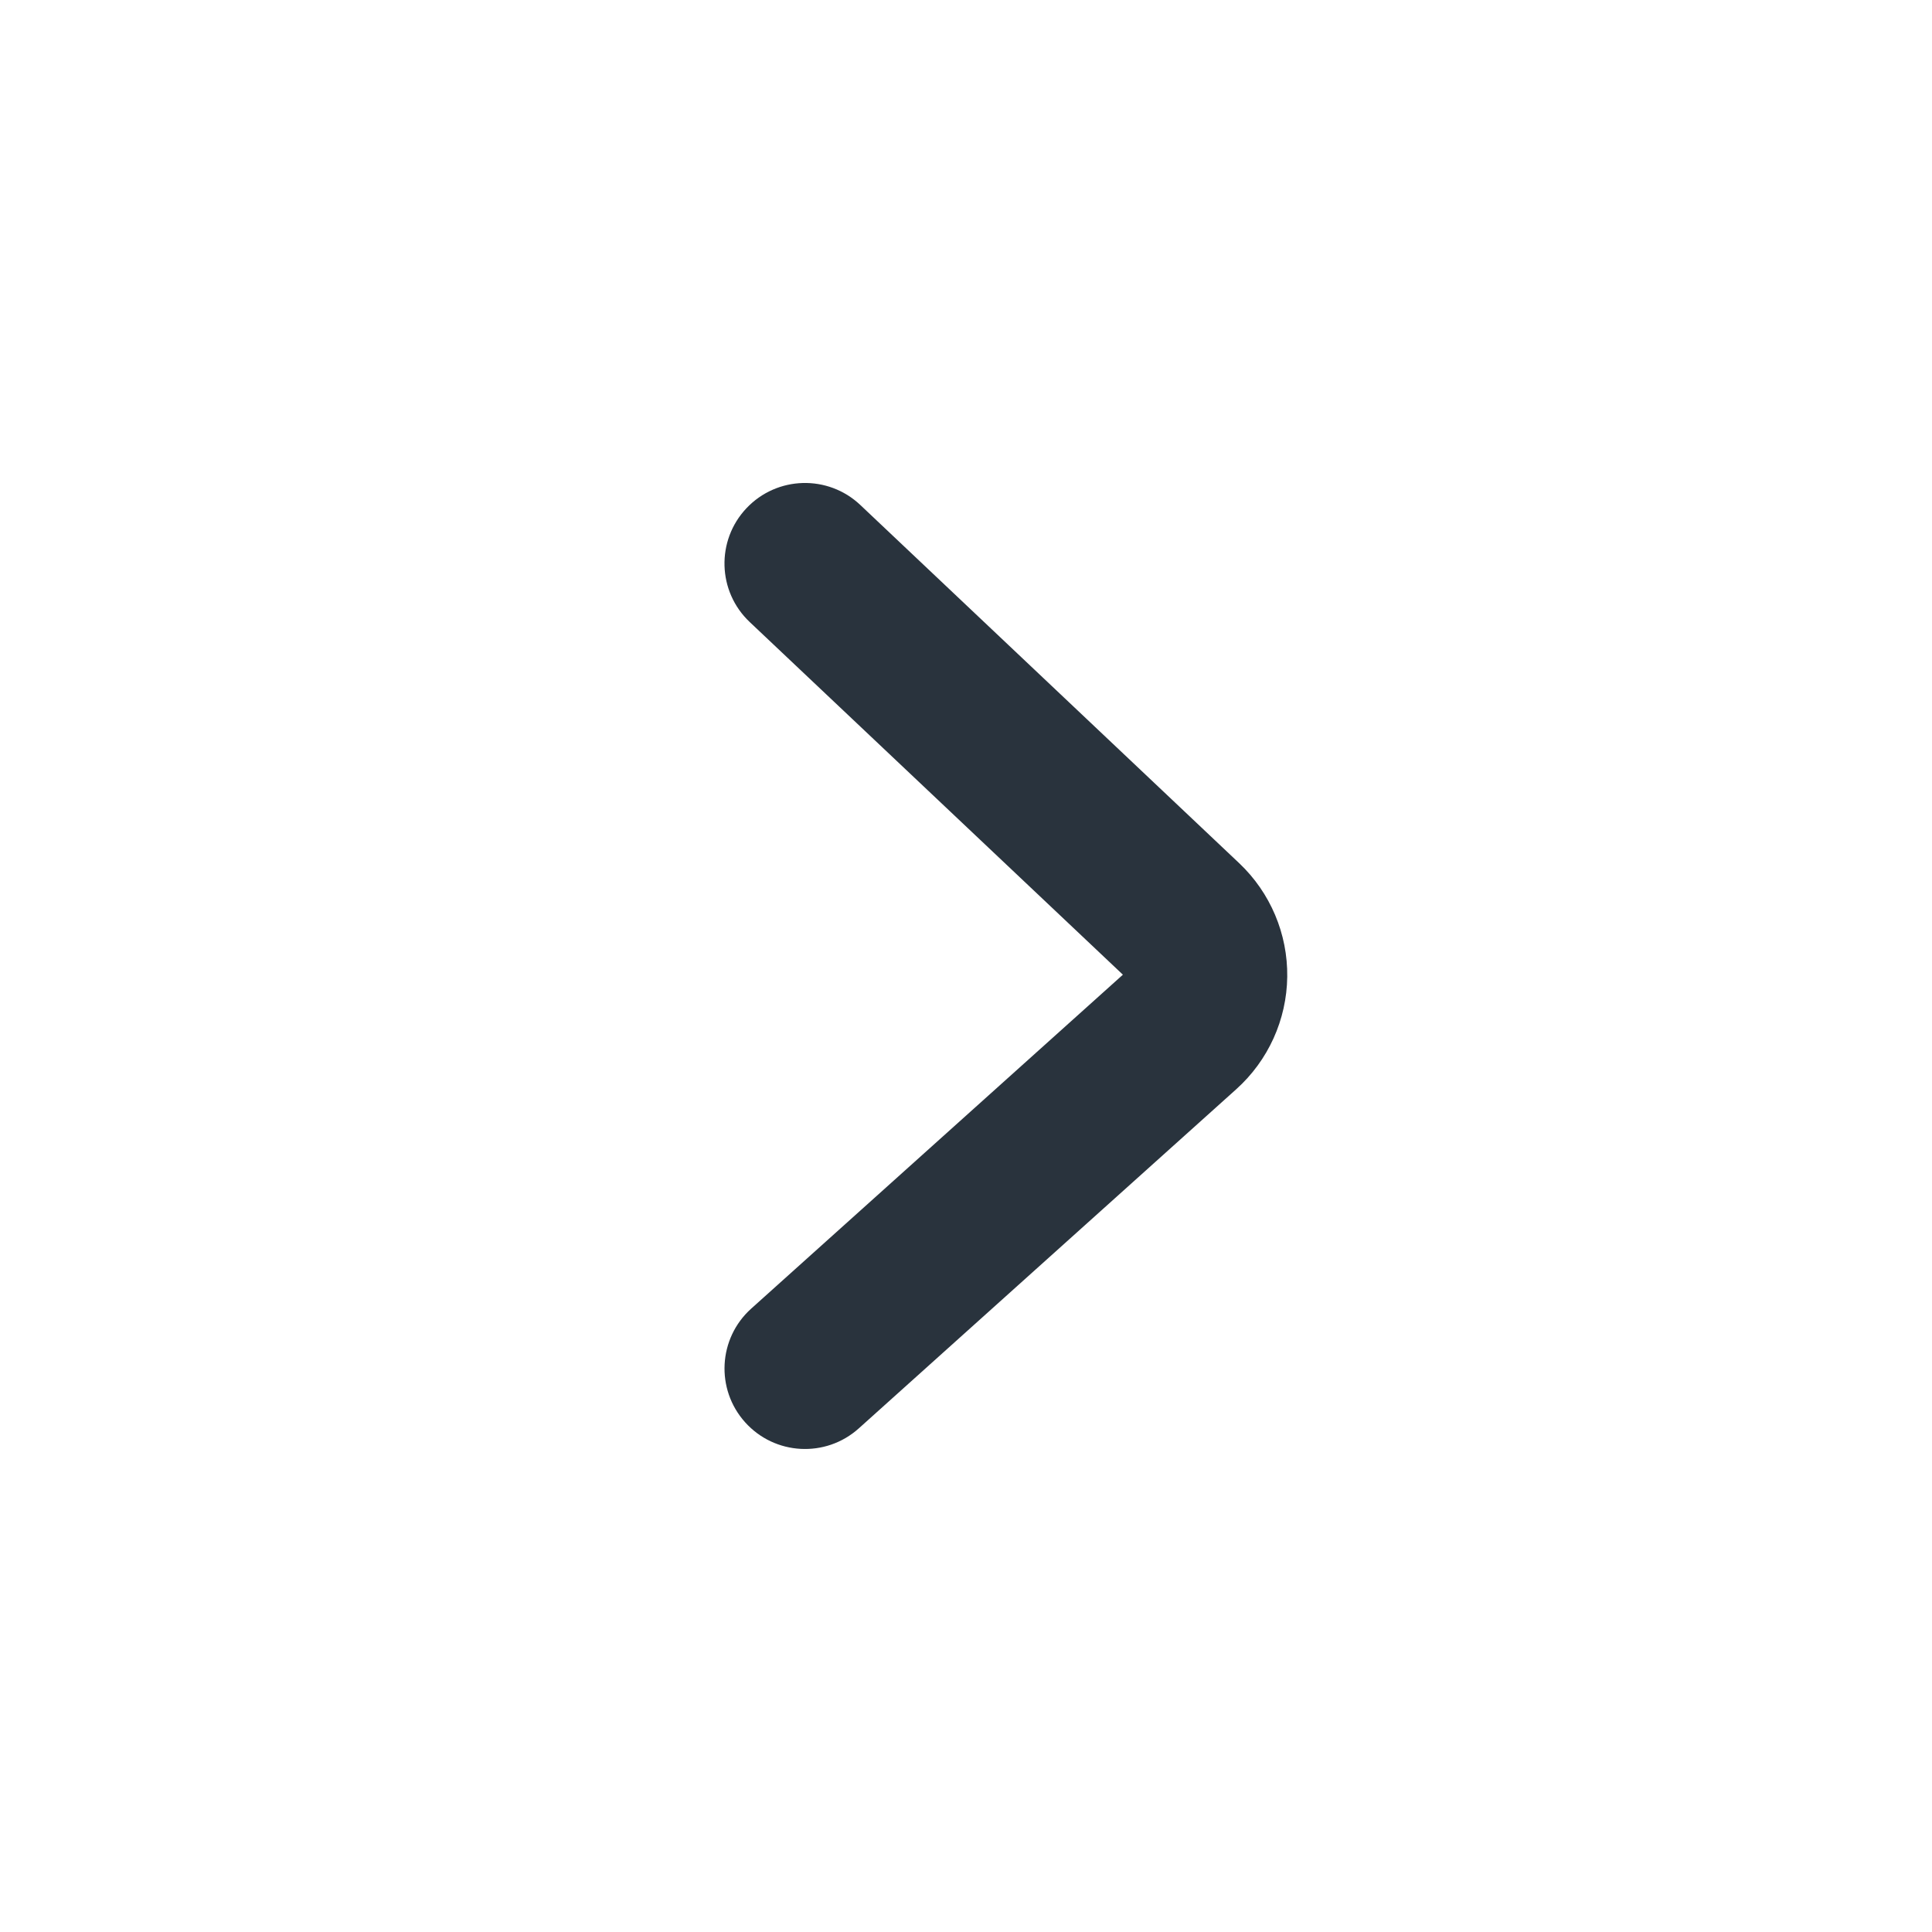
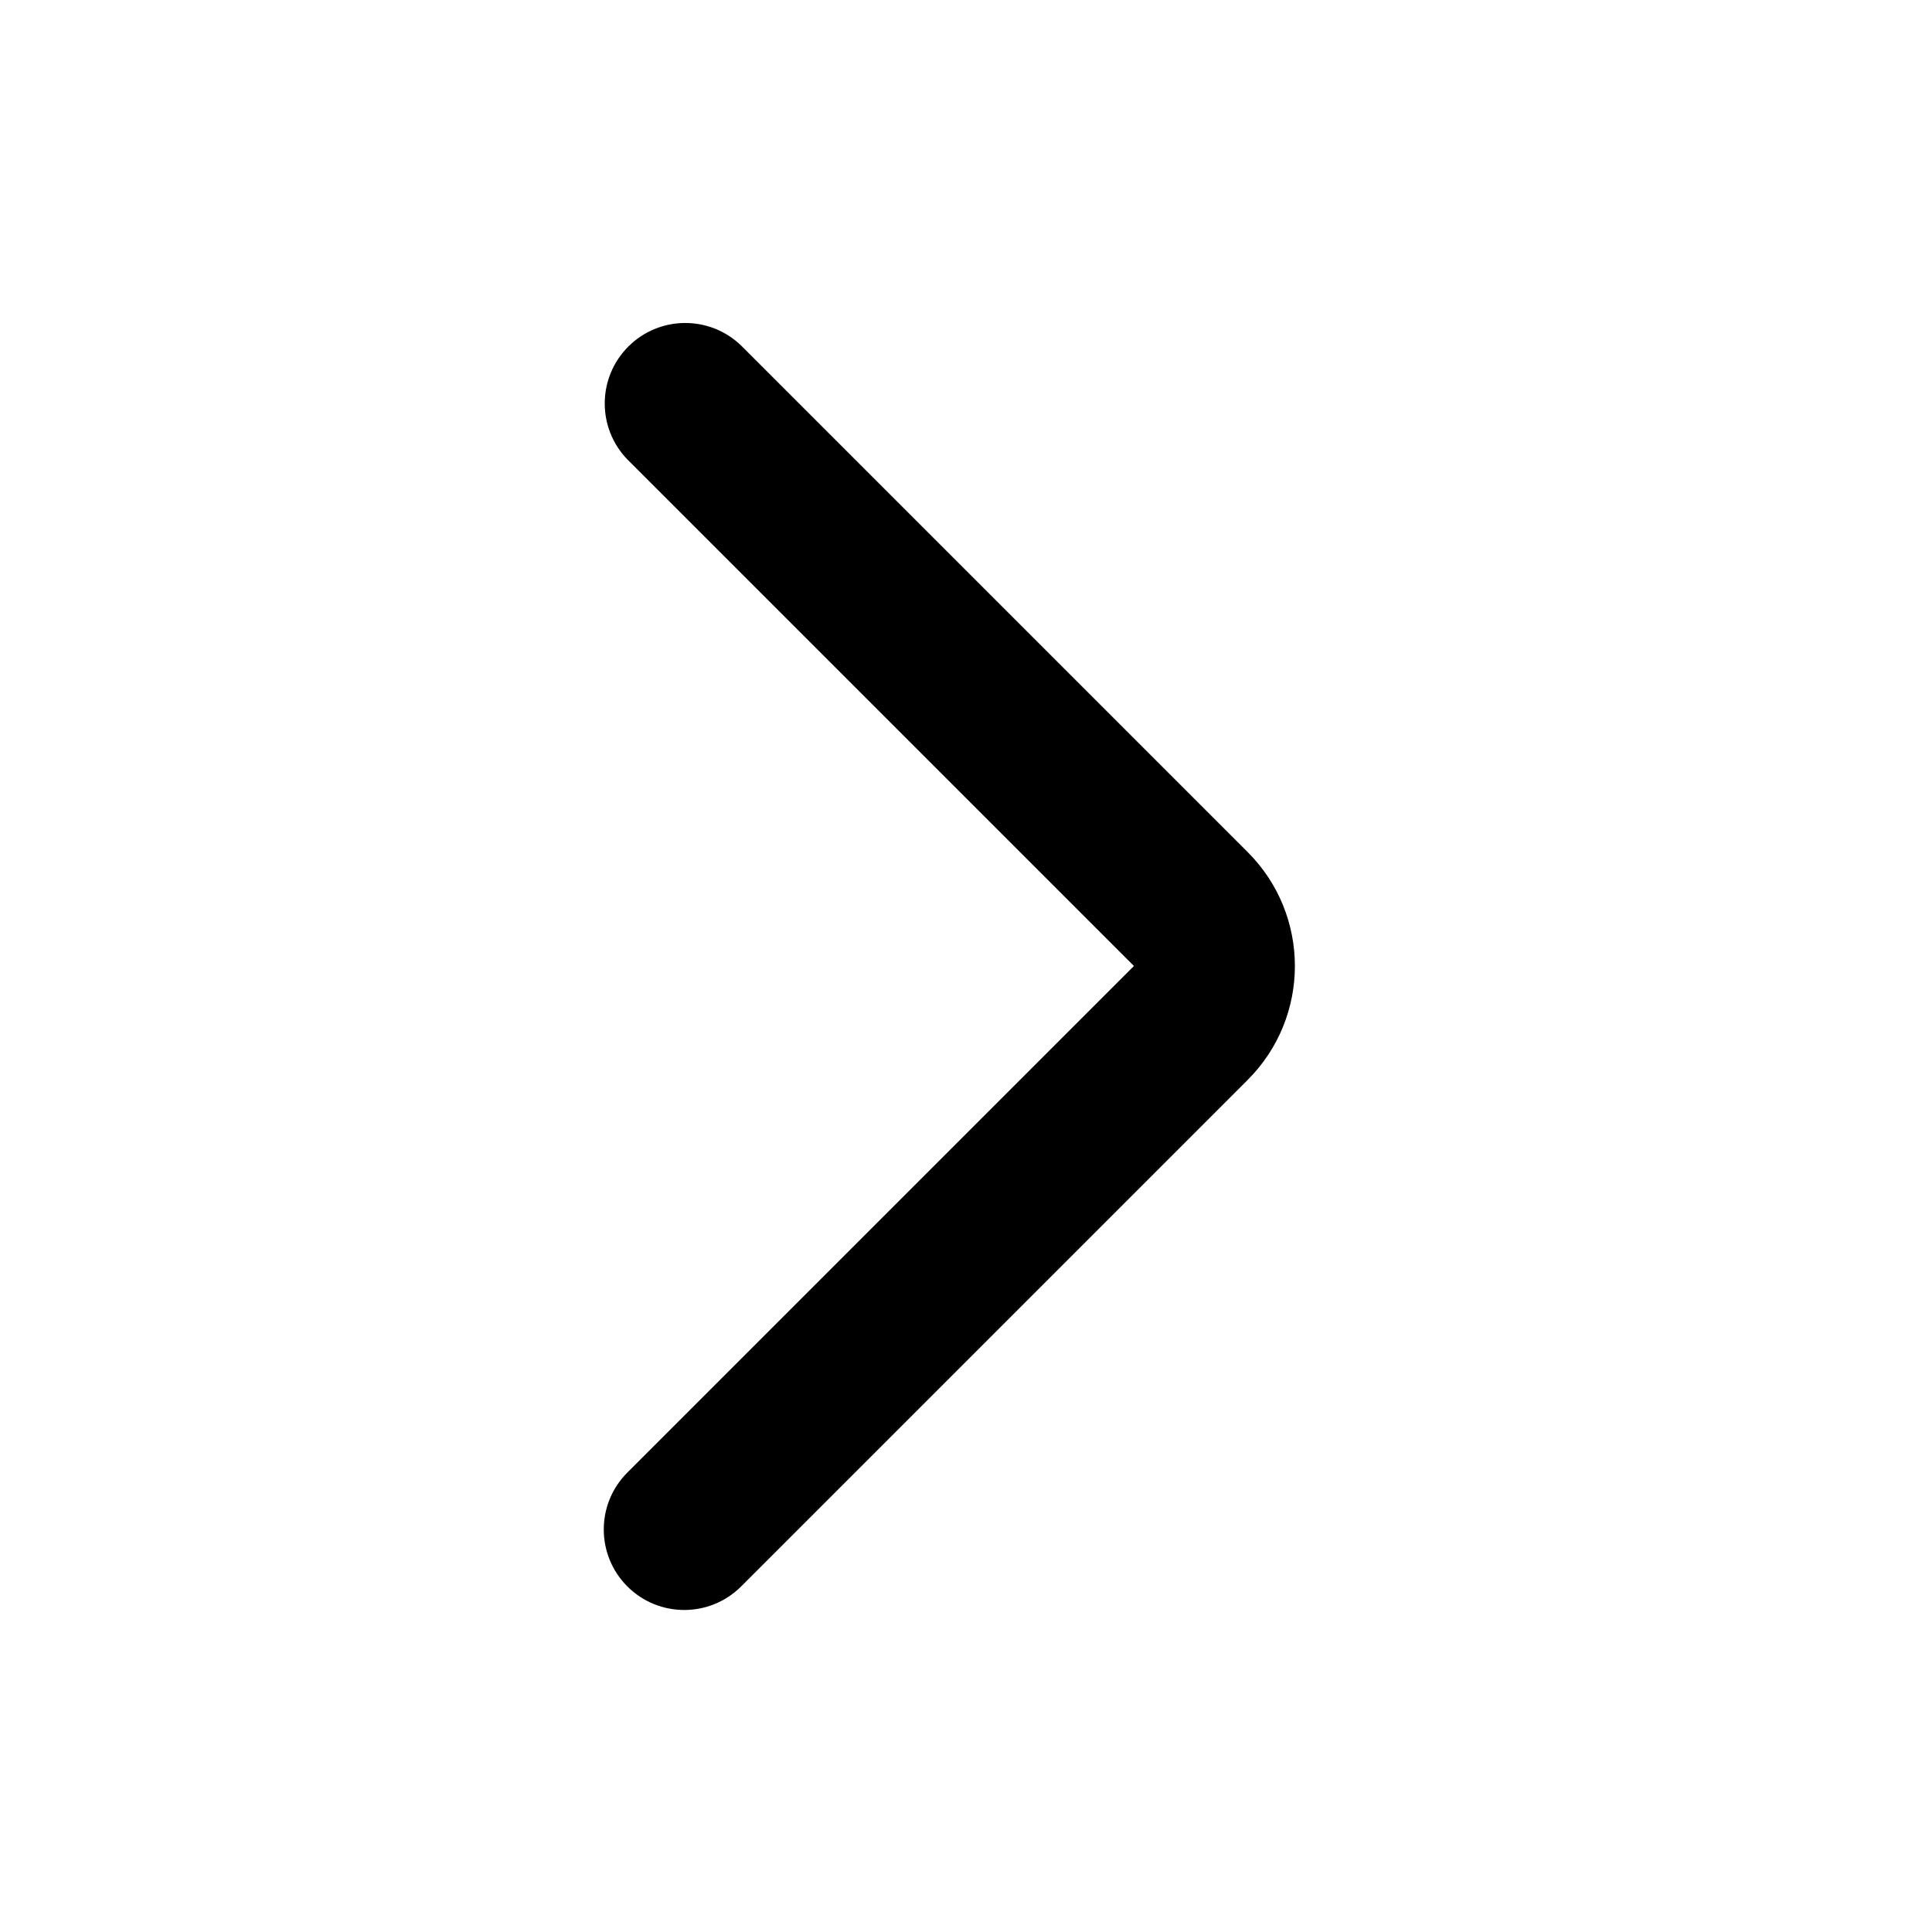
- <svg xmlns="http://www.w3.org/2000/svg" width="24" height="24" fill="none" viewBox="0 0 24 24">
-   <path fill="#29333D" fill-rule="evenodd" d="M9.256 17.668a1 1 0 0 0 1.412.076l4.69-4.214a1.91 1.91 0 0 0 .036-2.807l-4.707-4.45a1 1 0 1 0-1.374 1.454l4.636 4.381-4.617 4.148a1 1 0 0 0-.076 1.412Z" clip-rule="evenodd" />
+ <svg xmlns="http://www.w3.org/2000/svg" width="24" height="24" viewBox="0 0 24 24">
+   <path fill-rule="evenodd" d="M7.793 19.707a1 1 0 0 1 0-1.414L14.086 12 7.793 5.707a1 1 0 0 1 1.414-1.414l6.293 6.293a2 2 0 0 1 0 2.828l-6.293 6.293a1 1 0 0 1-1.414 0Z" clip-rule="evenodd" />
</svg>
